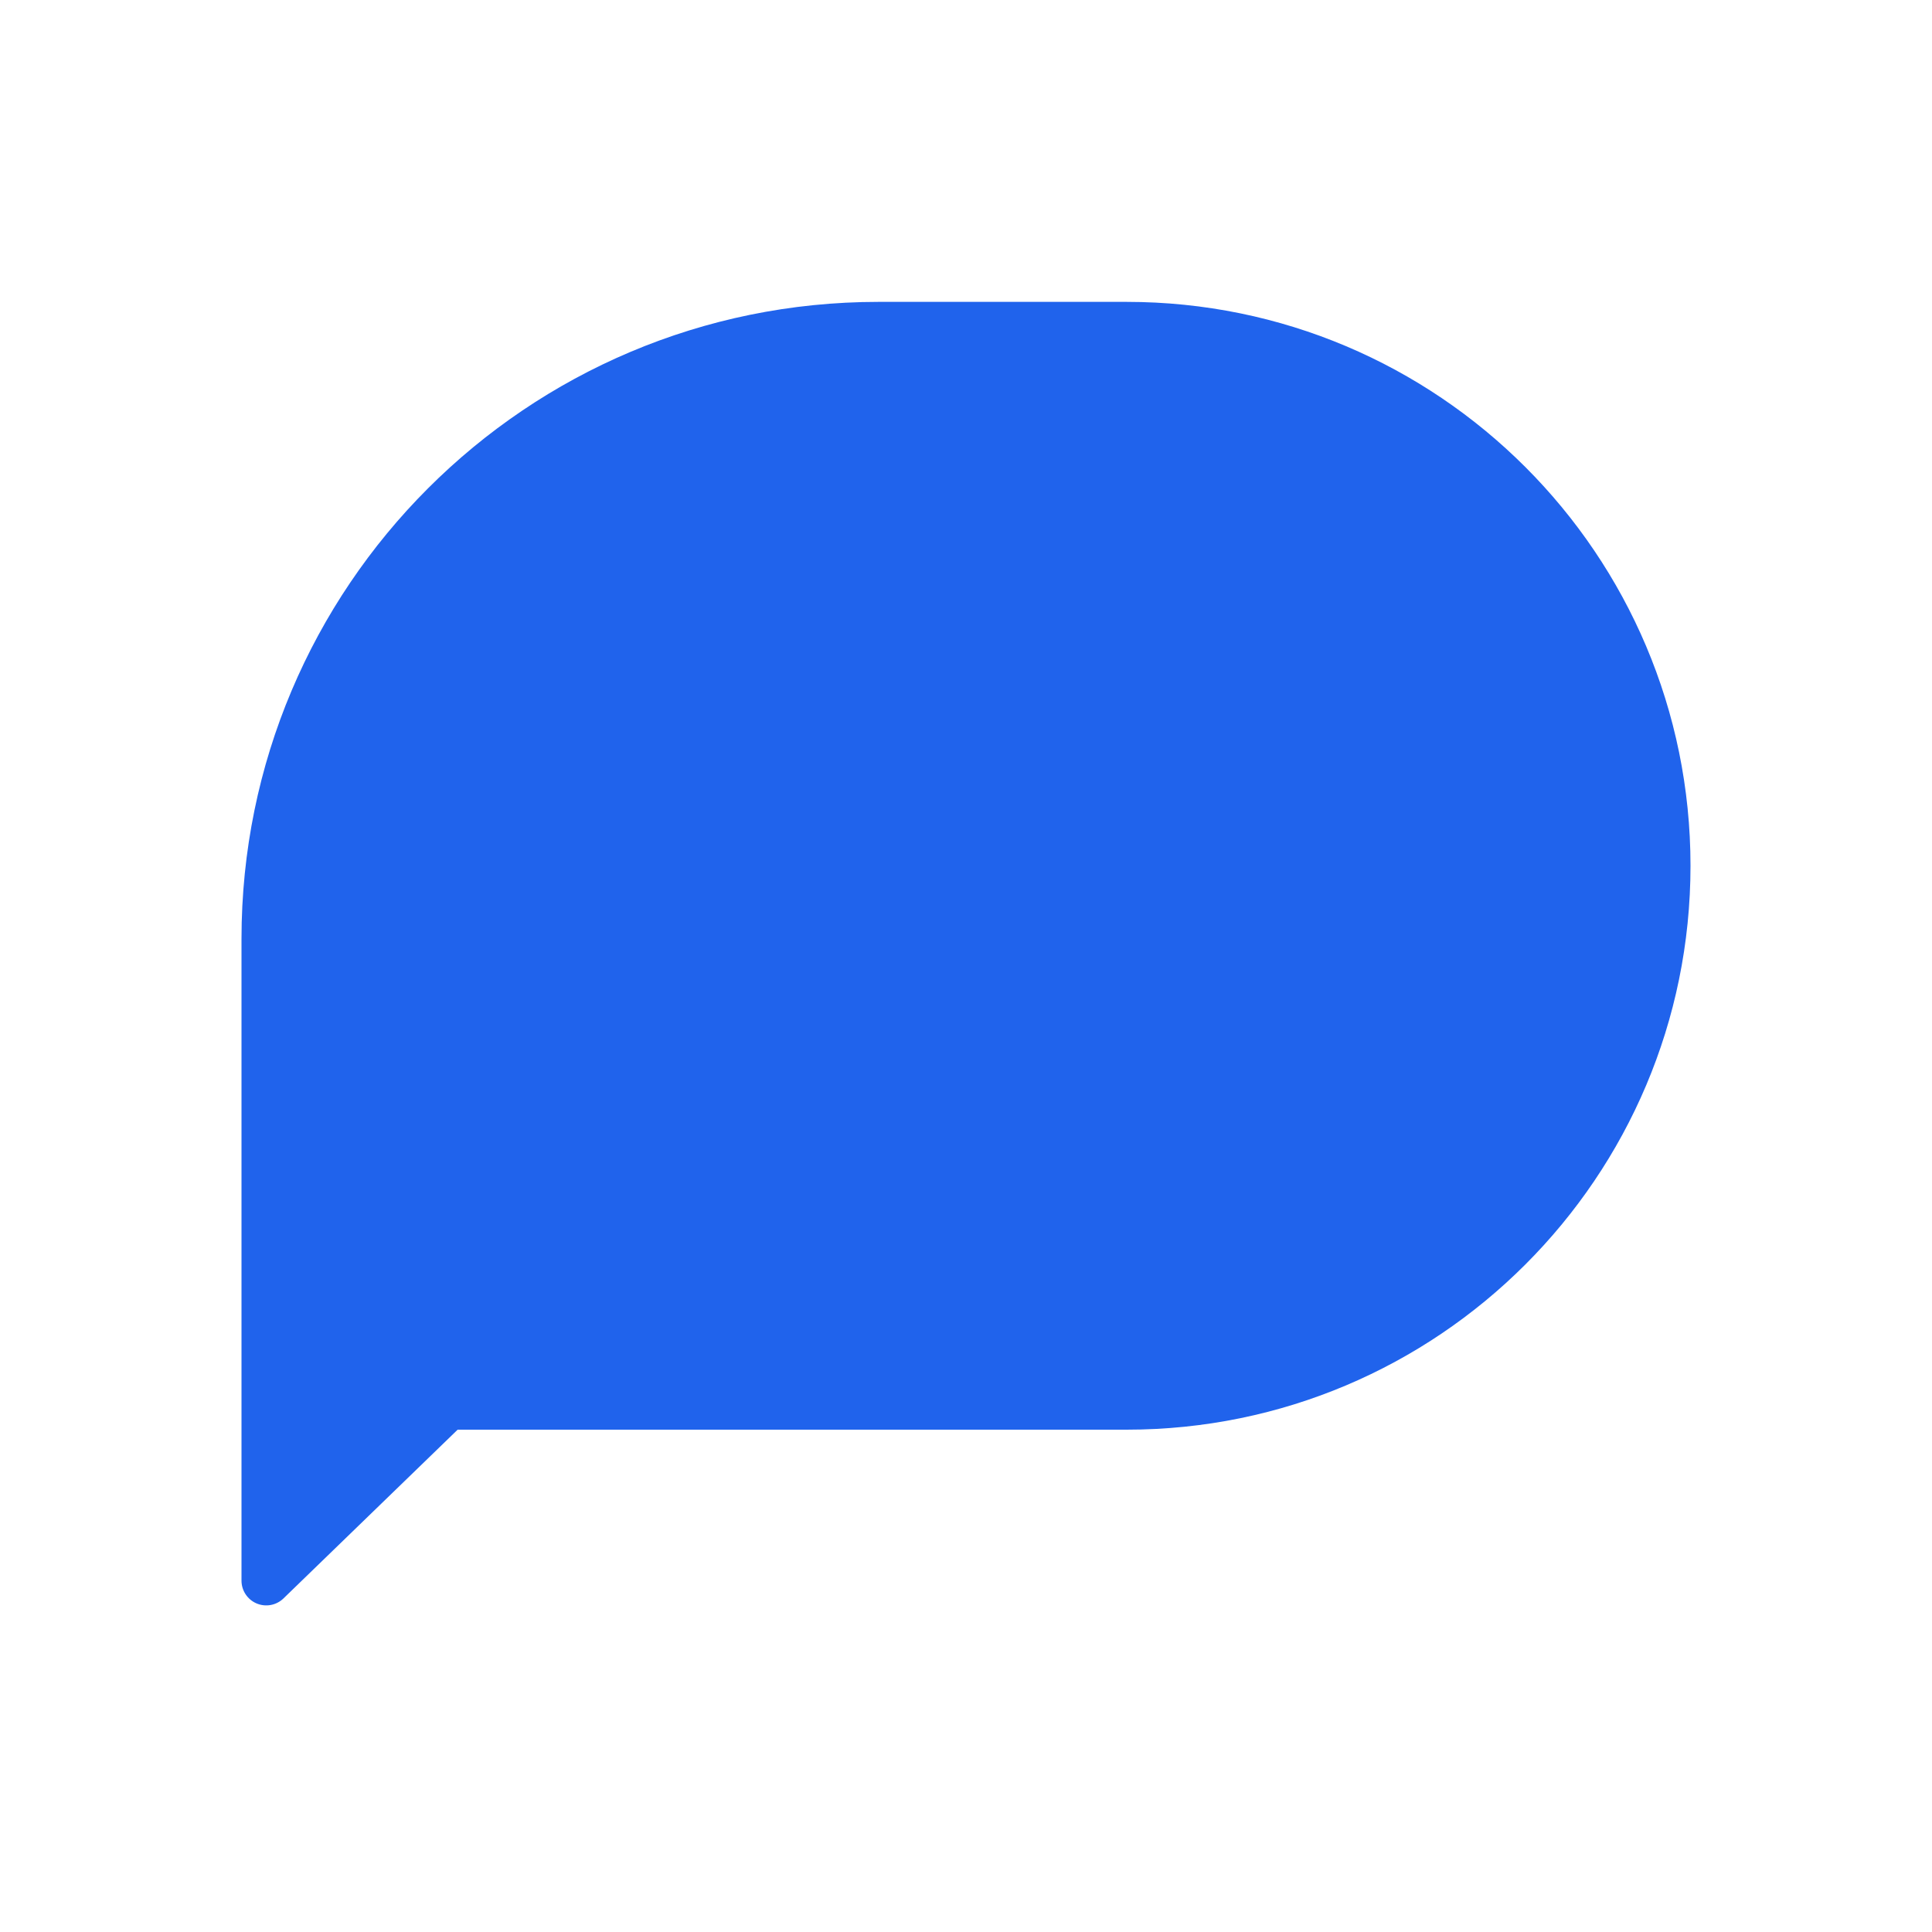
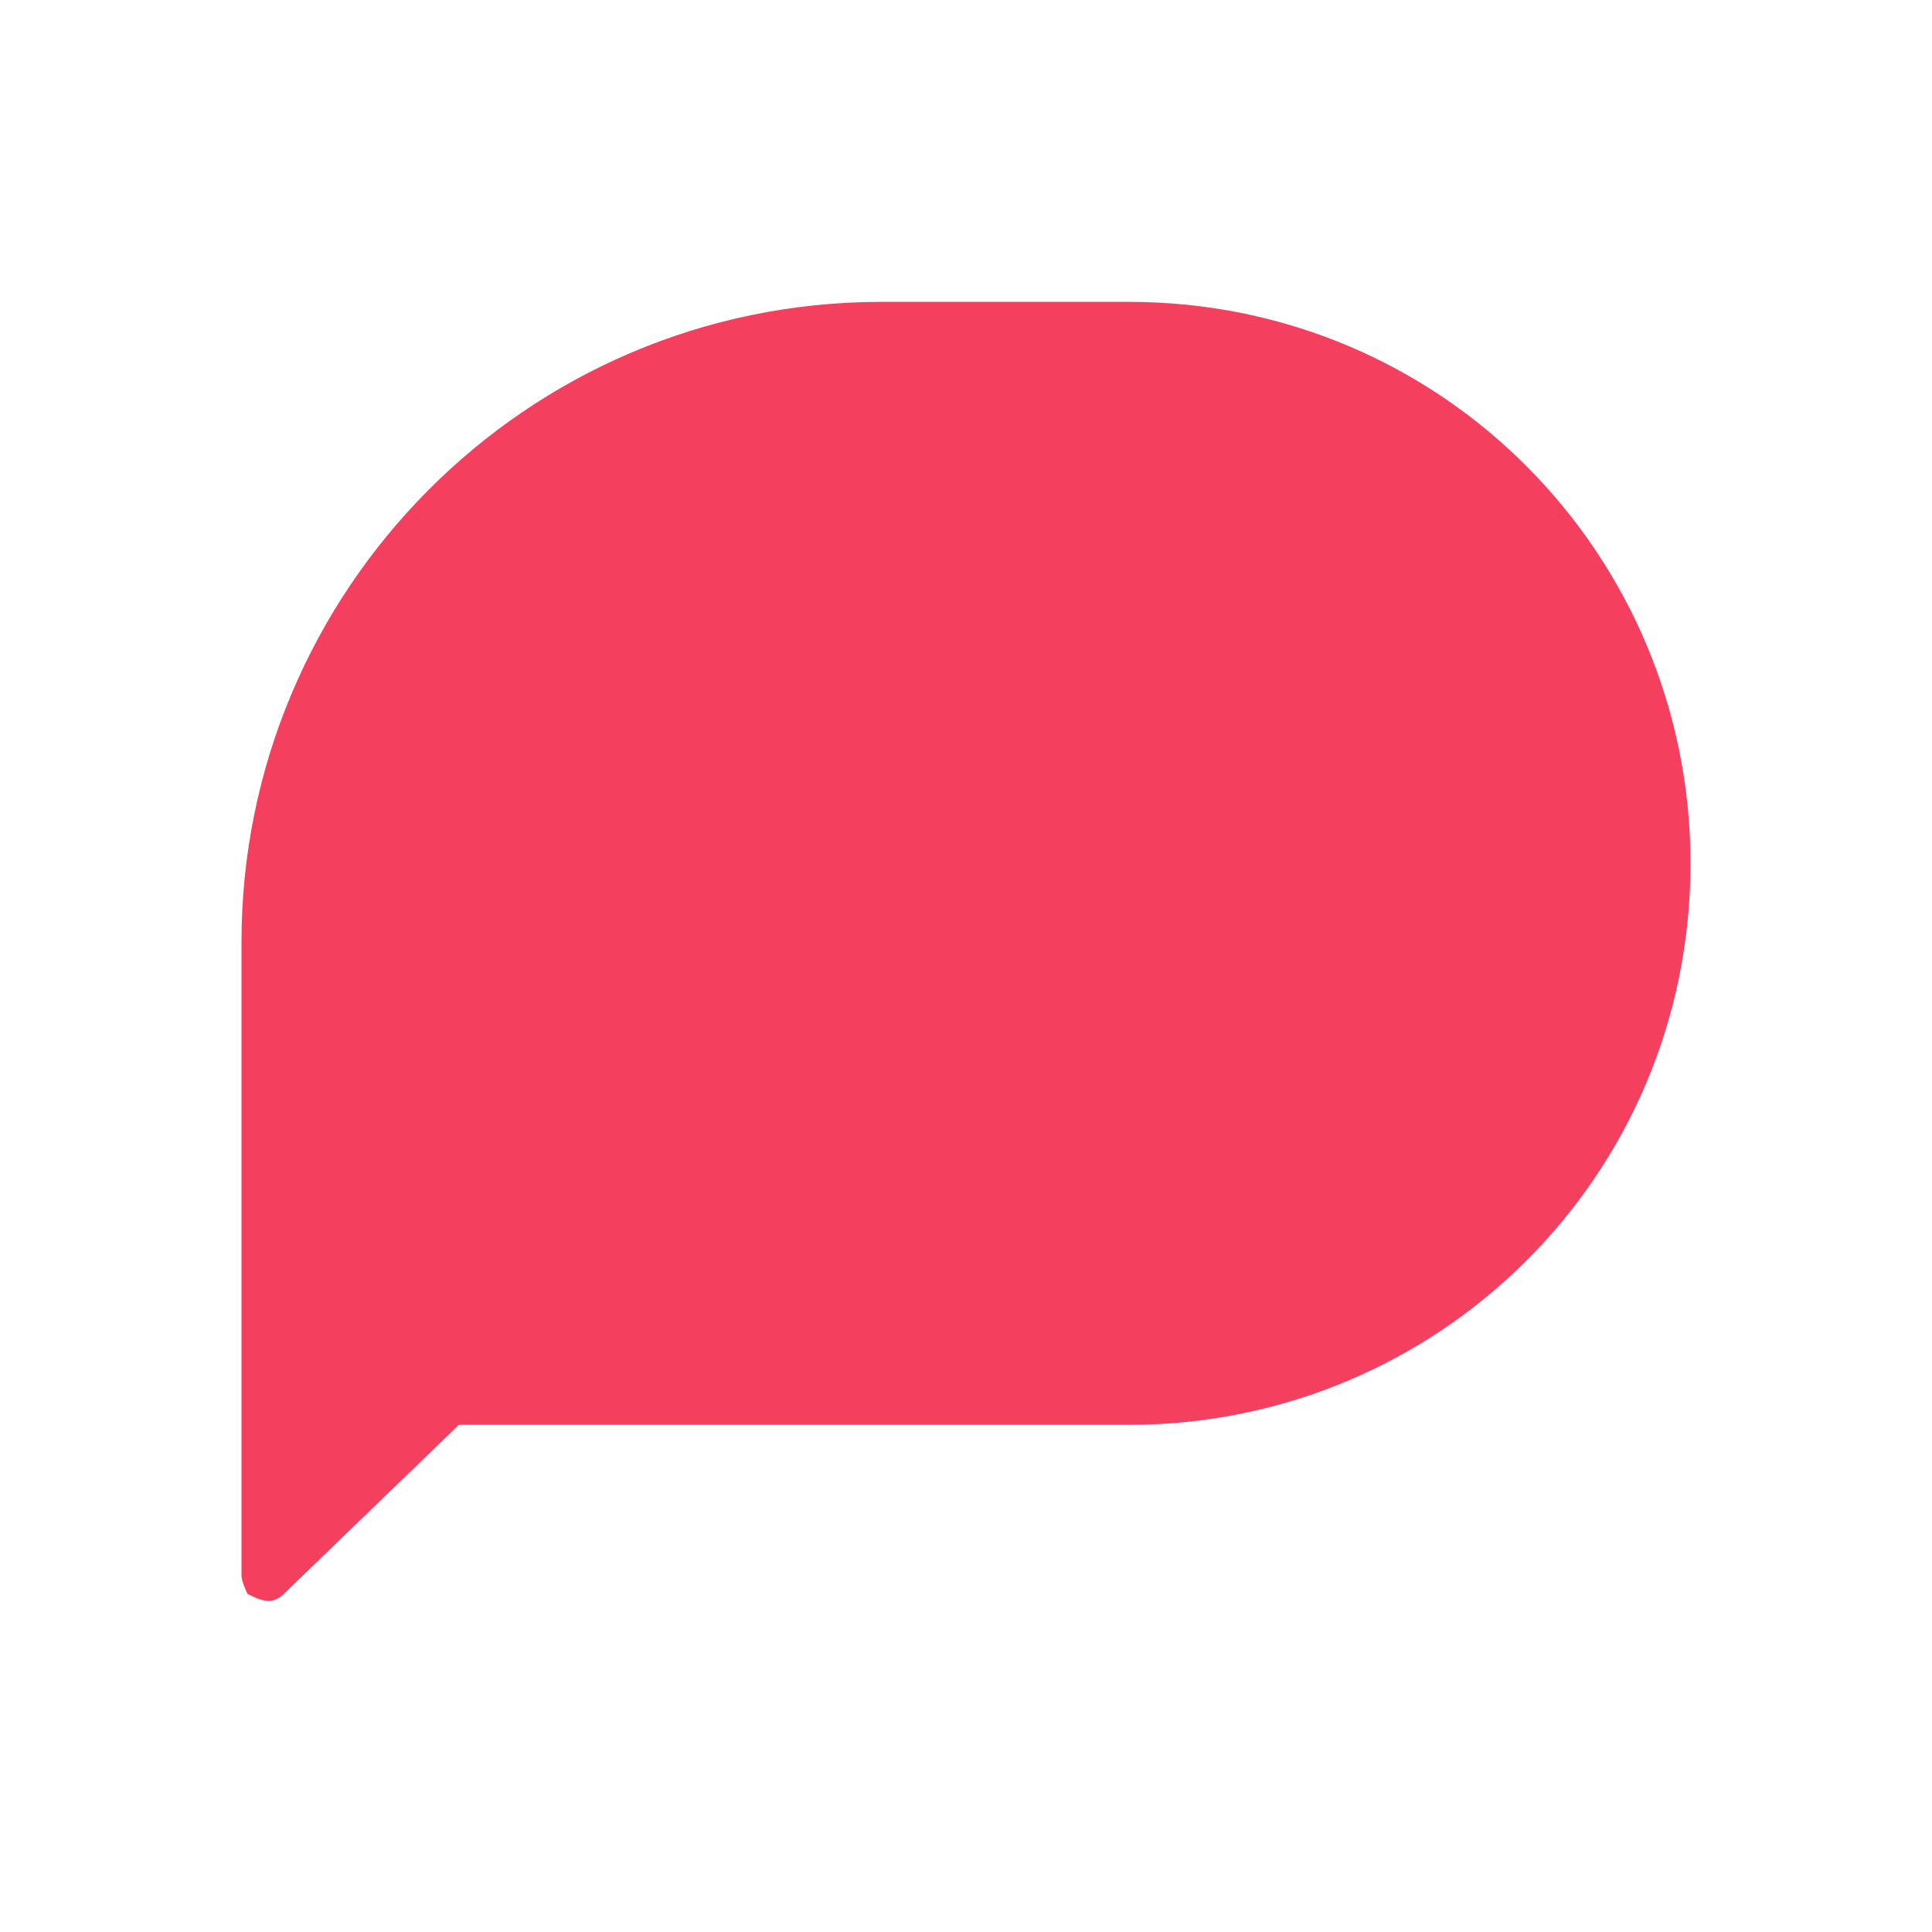
- <svg xmlns="http://www.w3.org/2000/svg" width="32" height="32" fill="none">
-   <path fill="#2063EC" d="M4 15.55C4 9.72 8.72 5 14.55 5h4.11a9.34 9.34 0 1 1 0 18.68H7.58l-2.89 2.8a.41.41 0 0 1-.69-.3V15.55Z" />
+ <svg xmlns="http://www.w3.org/2000/svg" id="Layer_1" version="1.1" viewBox="0 0 32 32">
+   <defs>
+     <style>
+       .st0 {
+         fill: #f43f5e;
+       }
+     </style>
+   </defs>
+   <path class="st0" d="M4,15.6c0-5.8,4.7-10.6,10.6-10.6h4.1c5.2,0,9.3,4.2,9.3,9.3,0,5.2-4.2,9.3-9.3,9.3H7.6l-2.9,2.8c-.2.2-.4.1-.6,0,0,0-.1-.2-.1-.3,0,0,0-10.6,0-10.6Z" />
</svg>
